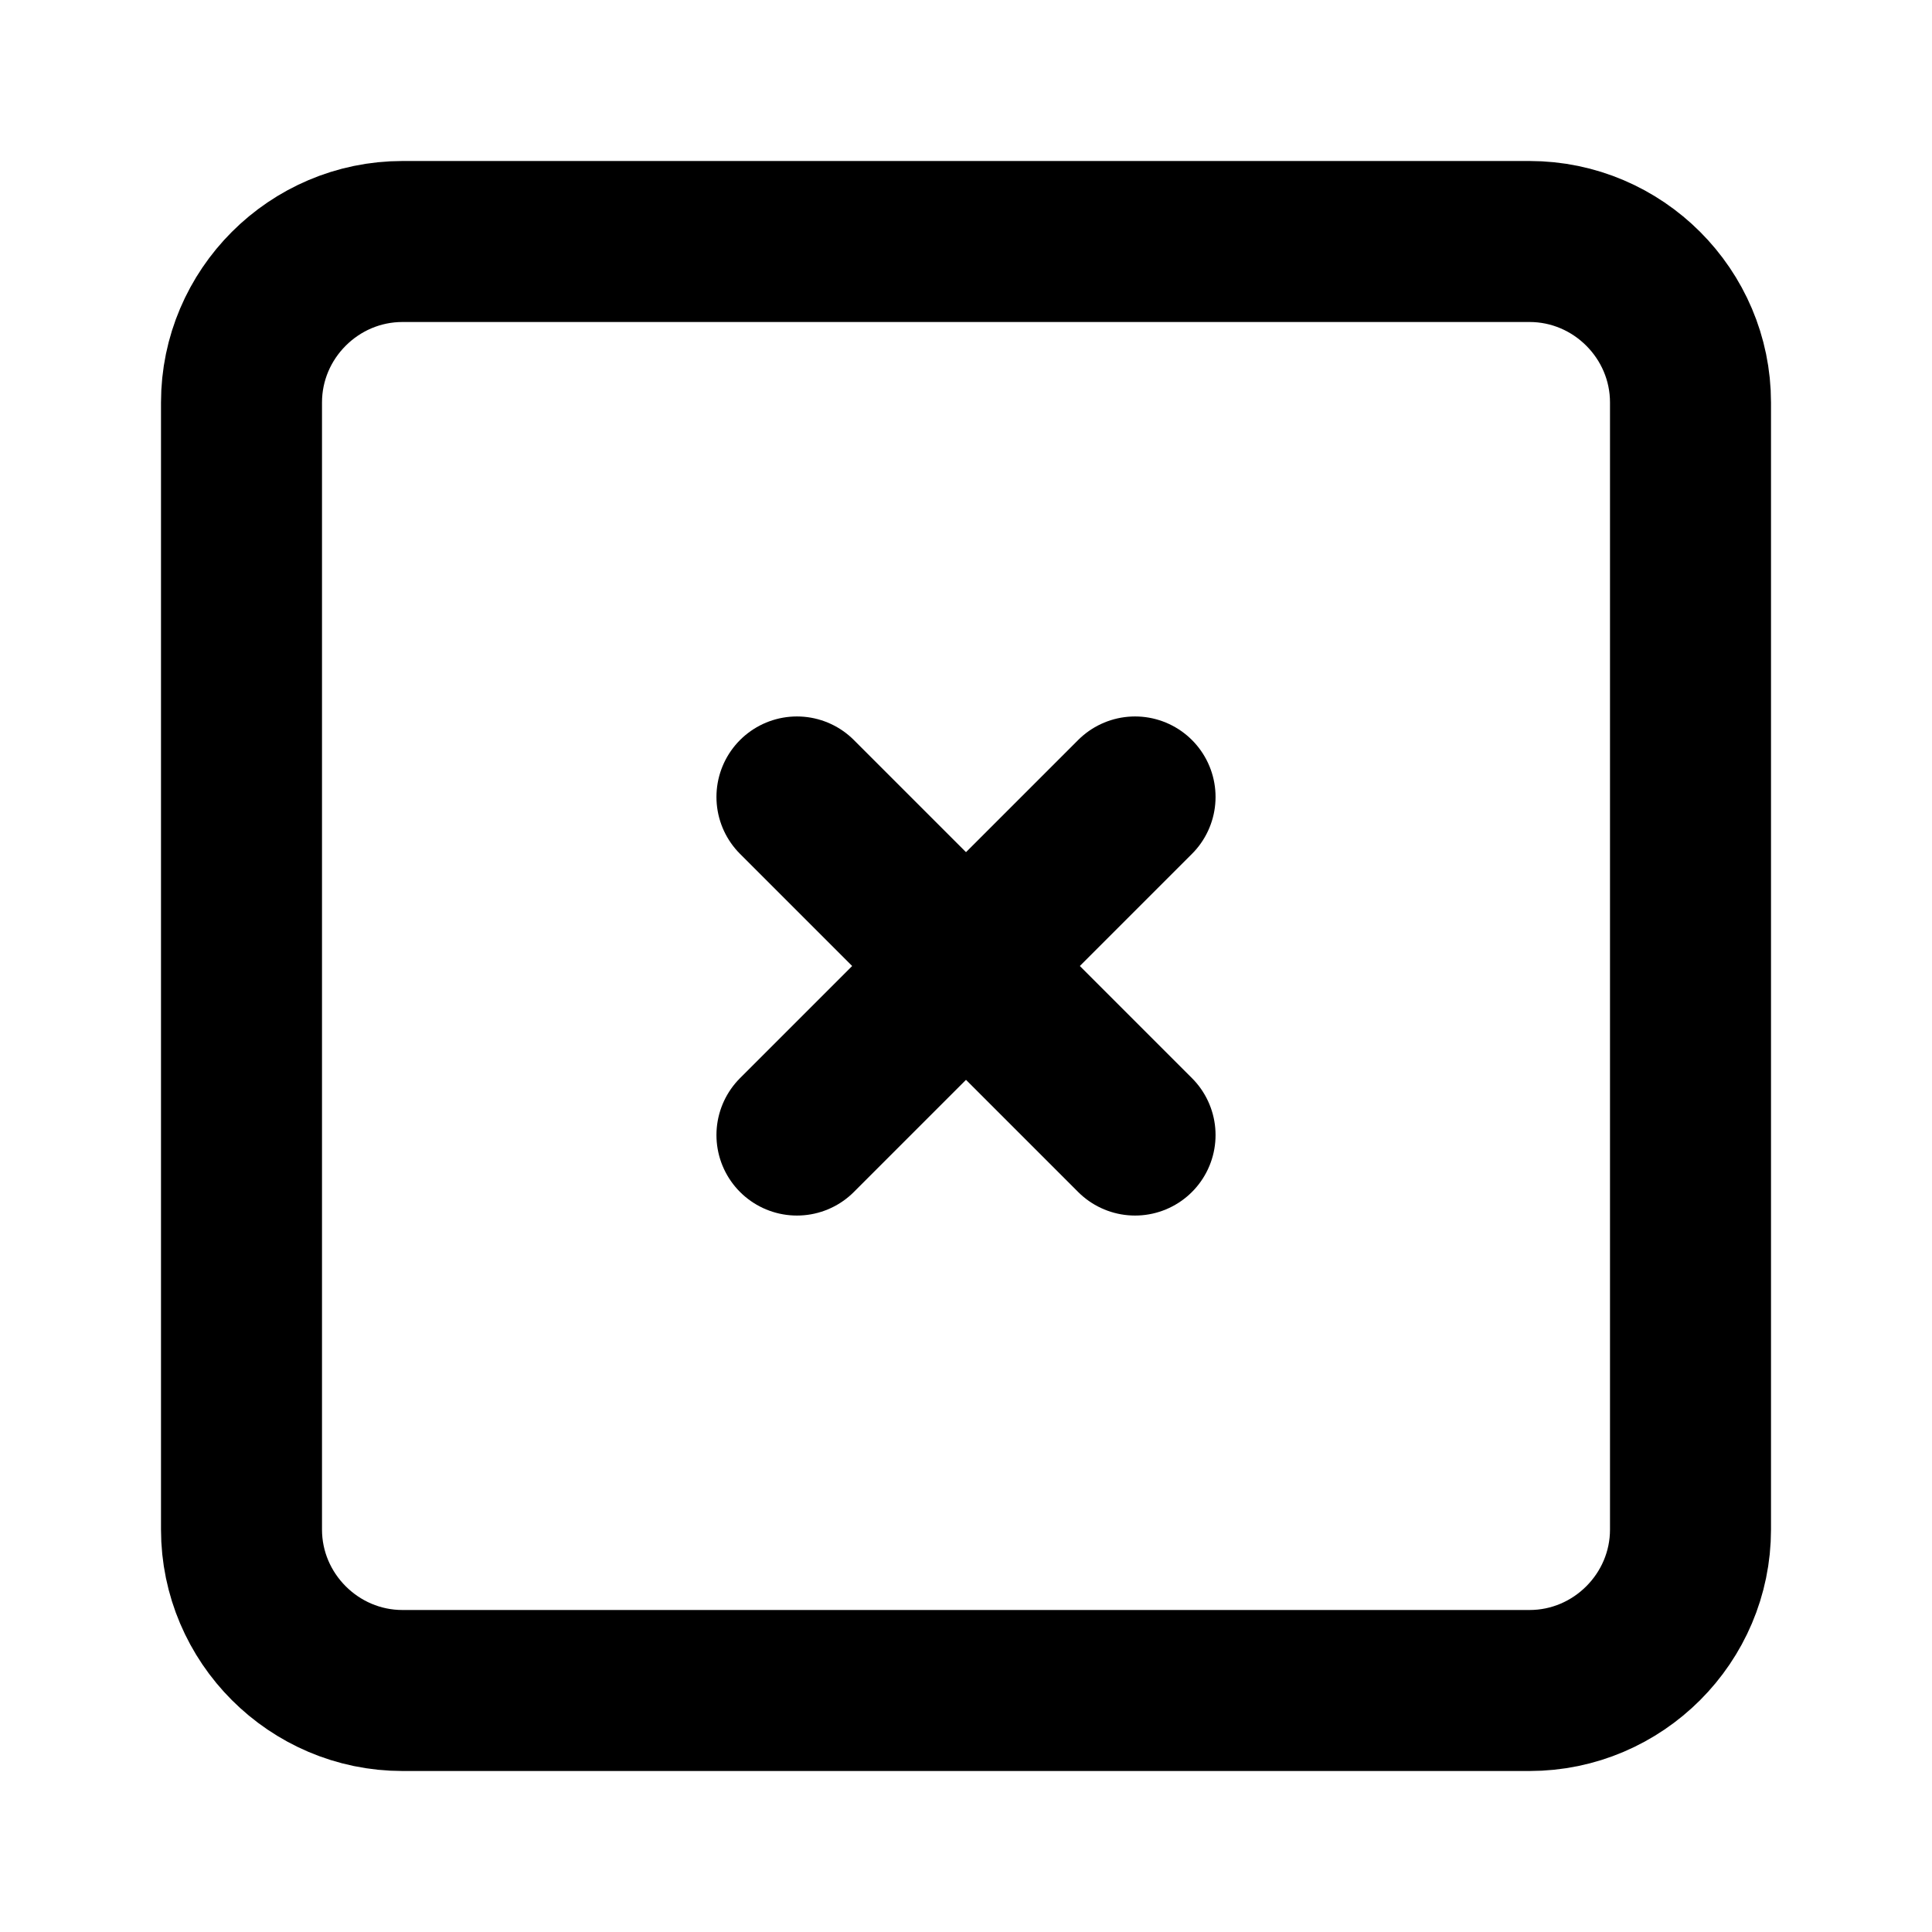
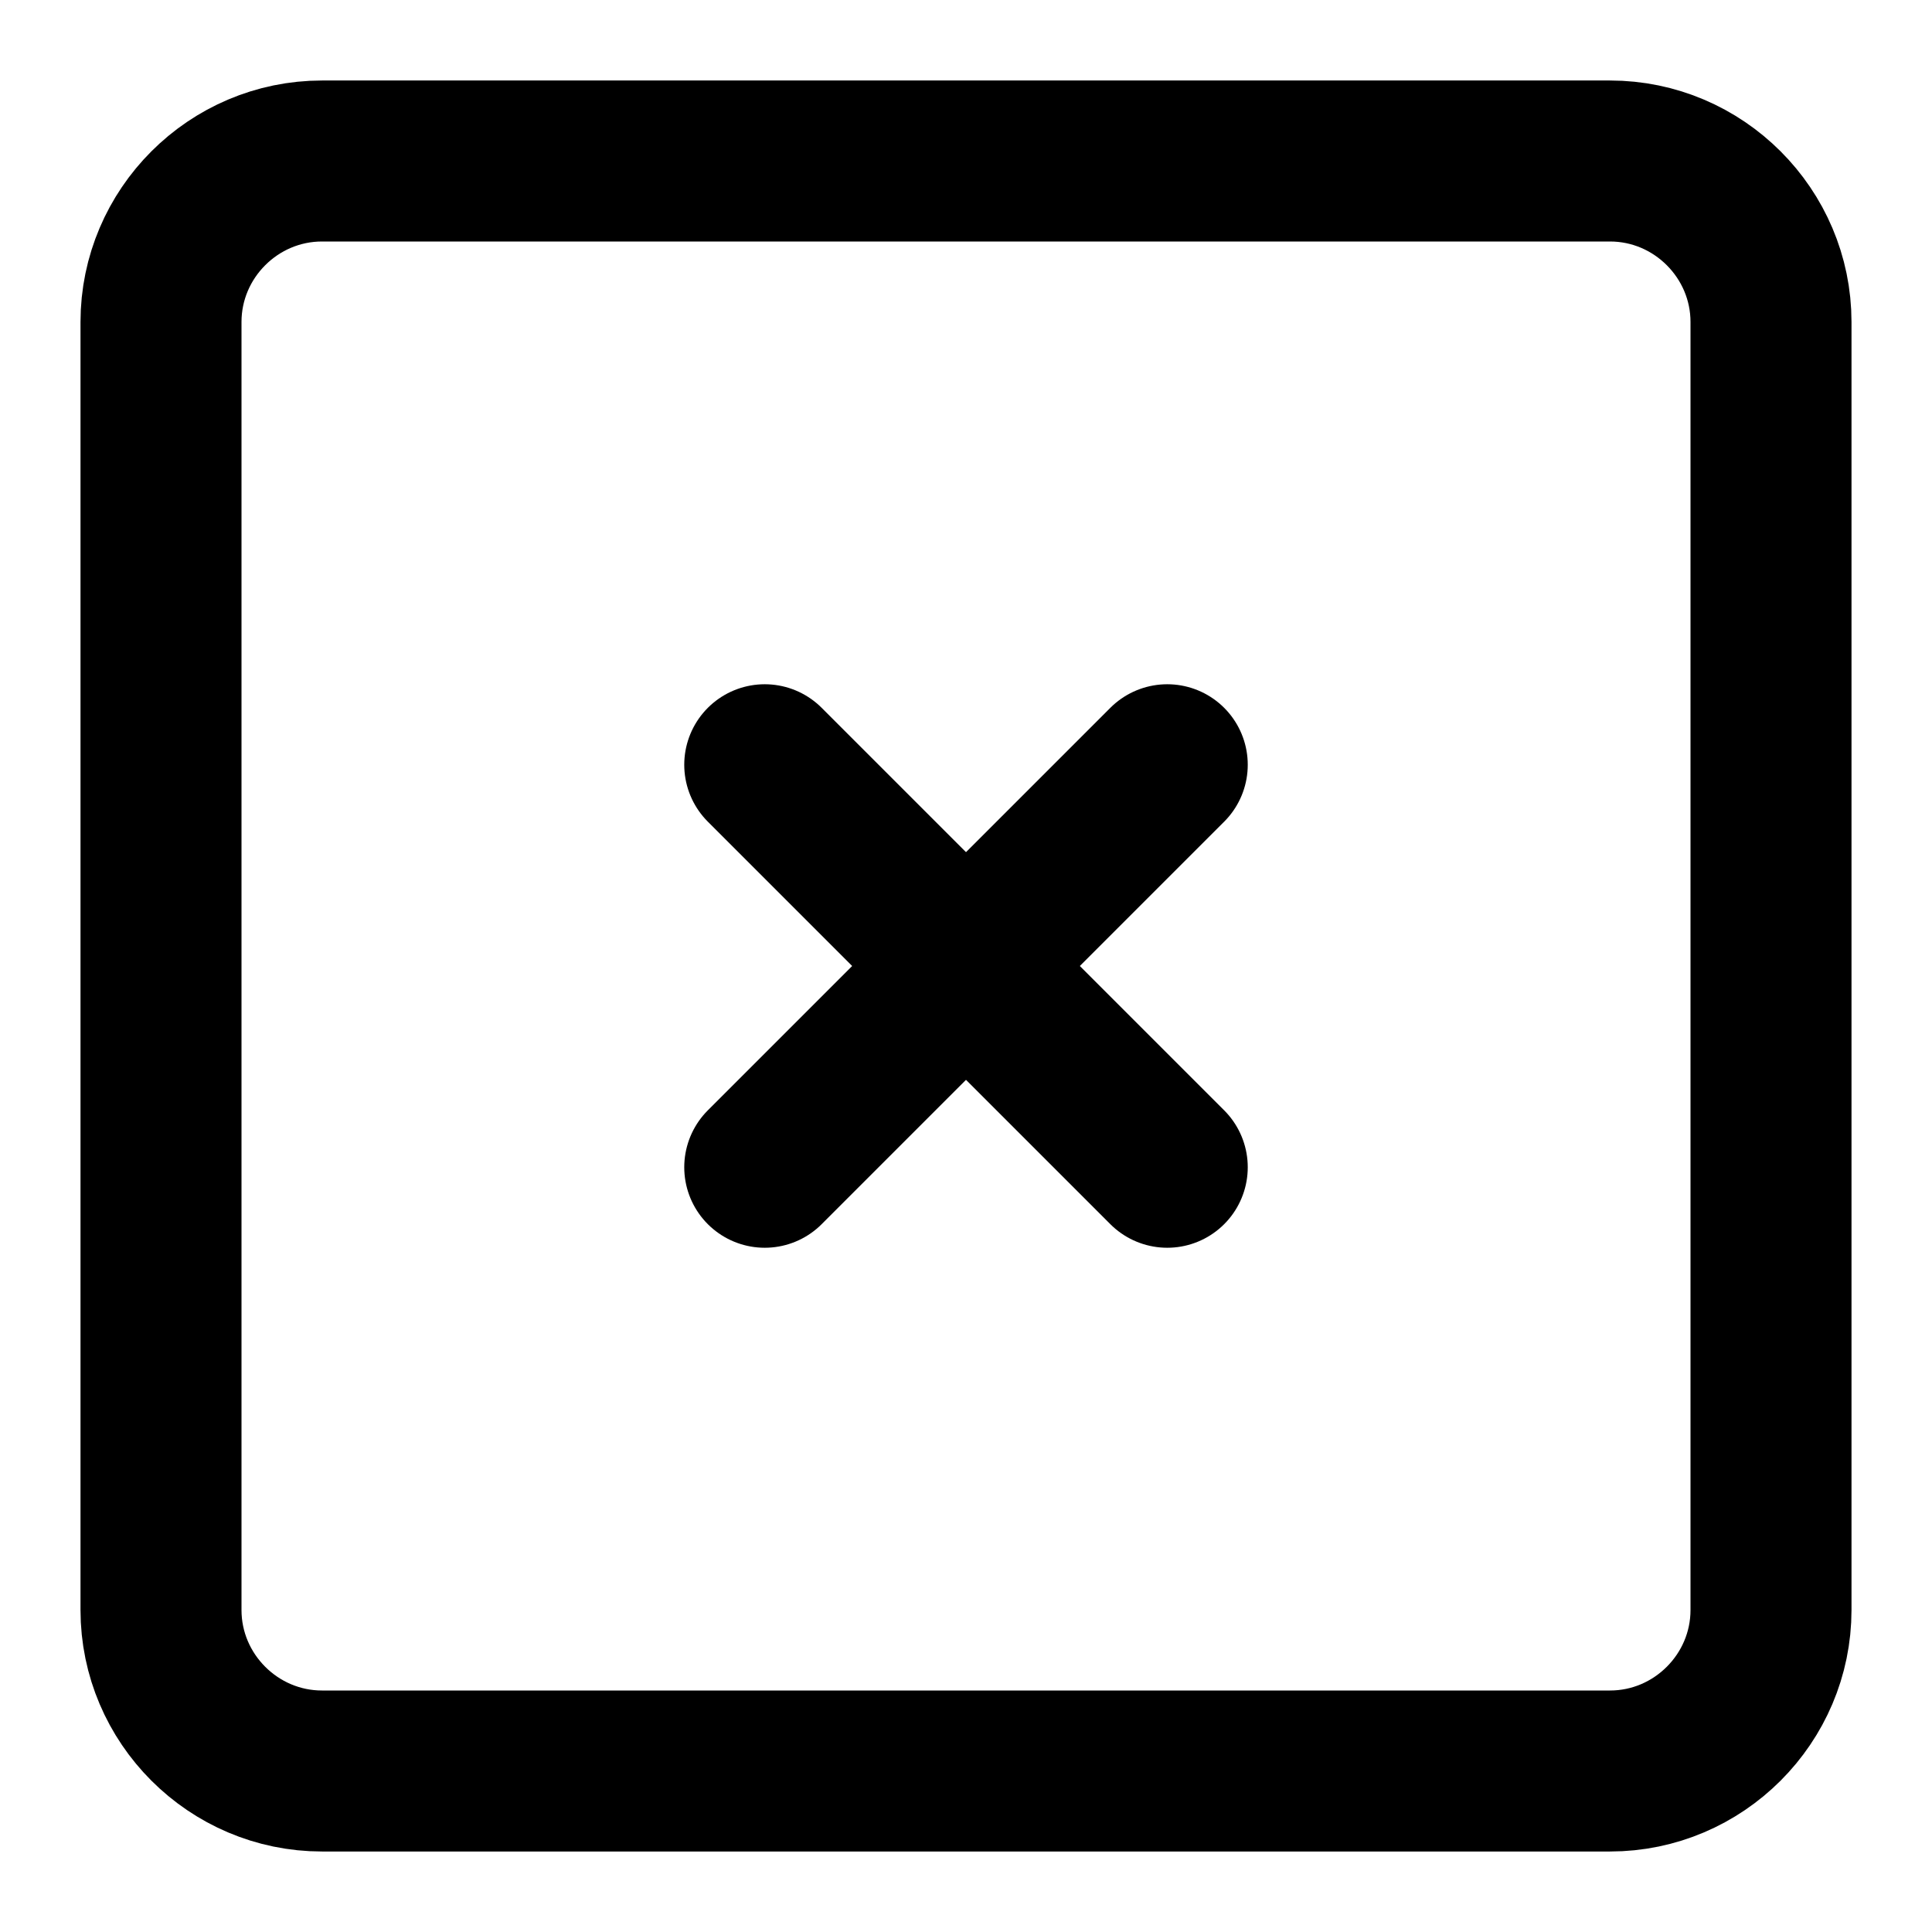
<svg xmlns="http://www.w3.org/2000/svg" version="1.1" x="0px" y="0px" viewBox="0 0 24 24" enable-background="new 0 0 24 24" xml:space="preserve">
  <g id="_x2D_Guides">
    <g id="_x31_1pt" display="none">
	</g>
    <g id="_x31_4pt" display="none">
	</g>
    <g id="_x31_6pt">
	</g>
    <g id="_x31_8pt">
	</g>
    <g id="_x32_2pt">
	</g>
    <g id="Center">
	</g>
  </g>
  <g id="_x2D_-Templates" display="none">
</g>
  <g id="Complete">
    <g id="F-File">
      <g id="Remove">
		</g>
      <g id="Add">
		</g>
      <g id="Text">
		</g>
    </g>
    <g id="F-Chevron">
	</g>
    <g id="F-Push">
      <g id="Left_1_">
		</g>
      <g id="Right_1_">
		</g>
      <g id="Down_4_">
		</g>
      <g id="Up_1_">
		</g>
    </g>
    <g id="Code">
	</g>
    <g id="Triangle_1_">
	</g>
    <g id="Circle">
	</g>
    <g id="Clock">
	</g>
    <g id="Disc">
	</g>
    <g id="DashedRectangle">
	</g>
    <g id="Lapse">
	</g>
    <g id="Square">
	</g>
    <g id="F-More">
	</g>
    <g id="more-horizontal">
	</g>
    <g id="alert-square">
	</g>
    <g id="alert-triangle">
	</g>
    <g id="alert-circle">
	</g>
    <g id="info-square">
	</g>
    <g id="info-circle">
	</g>
    <g id="x-circle">
	</g>
    <g id="x-square">
      <g>
-         <path id="_x2D_-Rectangle_3_" fill="none" stroke="#000000" stroke-width="2" stroke-linecap="round" stroke-linejoin="round" stroke-miterlimit="10" d="     M19,21H5c-1.1,0-2-0.9-2-2V5c0-1.1,0.9-2,2-2h14c1.1,0,2,0.9,2,2v14C21,20.1,20.1,21,19,21z" />
-         <line fill="none" stroke="#000000" stroke-width="2" stroke-linecap="round" stroke-linejoin="round" stroke-miterlimit="10" x1="14.1" y1="14.1" x2="9.9" y2="9.9" />
-         <line fill="none" stroke="#000000" stroke-width="2" stroke-linecap="round" stroke-linejoin="round" stroke-miterlimit="10" x1="9.9" y1="14.1" x2="14.1" y2="9.9" />
+         <path id="_x2D_-Rectangle_3_" fill="none" stroke="#000000" stroke-width="2" stroke-linecap="round" stroke-linejoin="round" stroke-miterlimit="10" d="     M20,22H4c-1.1,0-2-0.9-2-2V4c0-1.1,0.9-2,2-2h16c1.1,0,2,0.9,2,2v16C22,21.1,21.1,22,20,22z" />
+         <line fill="none" stroke="#000000" stroke-width="2" stroke-linecap="round" stroke-linejoin="round" stroke-miterlimit="10" x1="14.5" y1="9.5" x2="9.5" y2="14.5" />
+         <line fill="none" stroke="#000000" stroke-width="2" stroke-linecap="round" stroke-linejoin="round" stroke-miterlimit="10" x1="14.5" y1="14.5" x2="9.5" y2="9.5" />
      </g>
    </g>
    <g id="add-square">
	</g>
    <g id="add-circle">
	</g>
    <g id="remove-square">
	</g>
    <g id="remove-circle">
	</g>
    <g id="arrow-down-right">
	</g>
    <g id="arrow-down-left">
	</g>
    <g id="arrow-up-left">
	</g>
    <g id="arrow-up-right">
	</g>
    <g id="arrow-left">
	</g>
    <g id="arrow-right">
	</g>
    <g id="arrow-down">
	</g>
    <g id="arrow-up">
	</g>
    <g id="search">
	</g>
    <g id="zoom-in">
	</g>
    <g id="zoom-out">
	</g>
    <g id="user">
	</g>
    <g id="user-add">
	</g>
    <g id="user-remove">
	</g>
    <g id="user-x">
	</g>
    <g id="user-tick">
	</g>
    <g id="sidebar-bottom">
	</g>
    <g id="sidebar-top">
	</g>
    <g id="sidebar-left">
	</g>
    <g id="sidebar-right">
	</g>
    <g id="tick">
	</g>
    <g id="x">
	</g>
    <g id="add">
	</g>
    <g id="minus">
	</g>
    <g id="lock">
	</g>
    <g id="unlock">
	</g>
    <g id="mail">
	</g>
    <g id="mail-read">
	</g>
    <g id="align-justify">
	</g>
    <g id="align-center">
	</g>
    <g id="align-left">
	</g>
    <g id="align-right">
	</g>
    <g id="navigation-nw">
	</g>
    <g id="navigation-ne">
	</g>
    <g id="navigation">
	</g>
    <g id="maximize">
	</g>
    <g id="minimize">
	</g>
    <g id="signal">
	</g>
    <g id="volume-mute">
	</g>
    <g id="volume-down">
	</g>
    <g id="volume-off">
	</g>
    <g id="bubble-circle">
	</g>
    <g id="bubble-square">
	</g>
    <g id="support">
	</g>
    <g id="grid">
	</g>
    <g id="browsers">
	</g>
    <g id="folder">
	</g>
    <g id="upload">
	</g>
    <g id="download">
	</g>
  </g>
  <g id="Active">
</g>
  <g id="Layer_88">
</g>
</svg>
